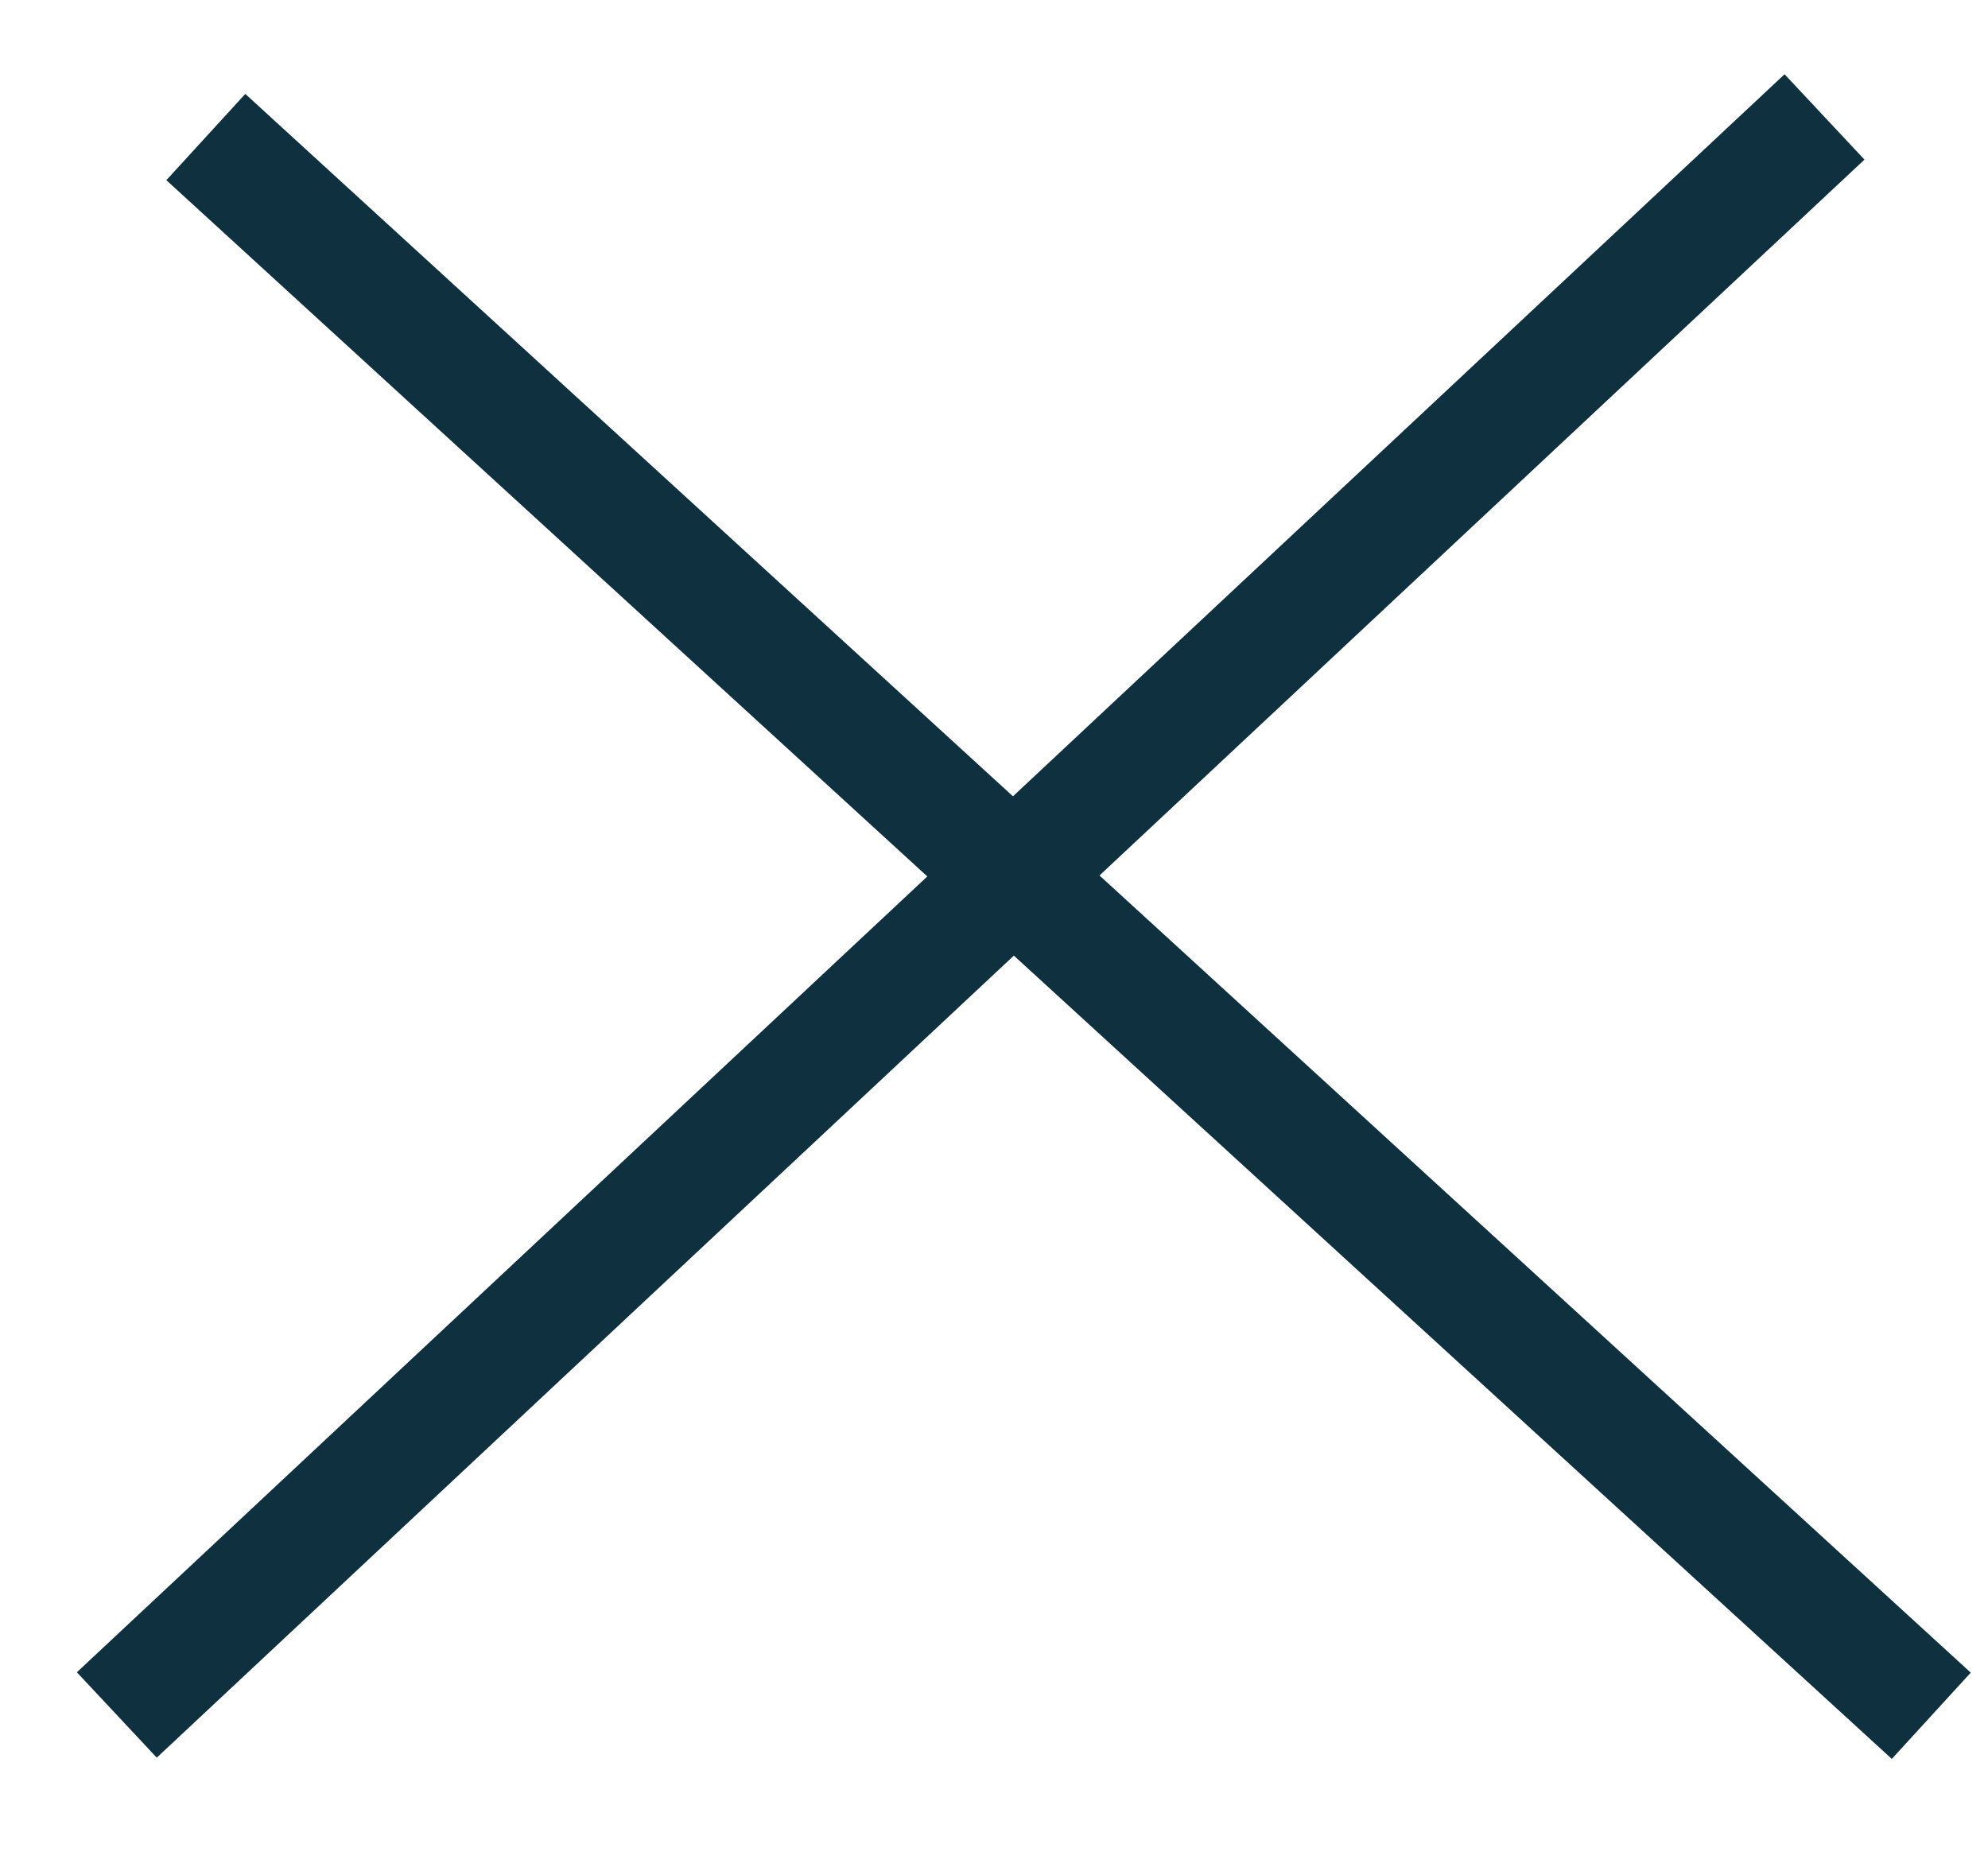
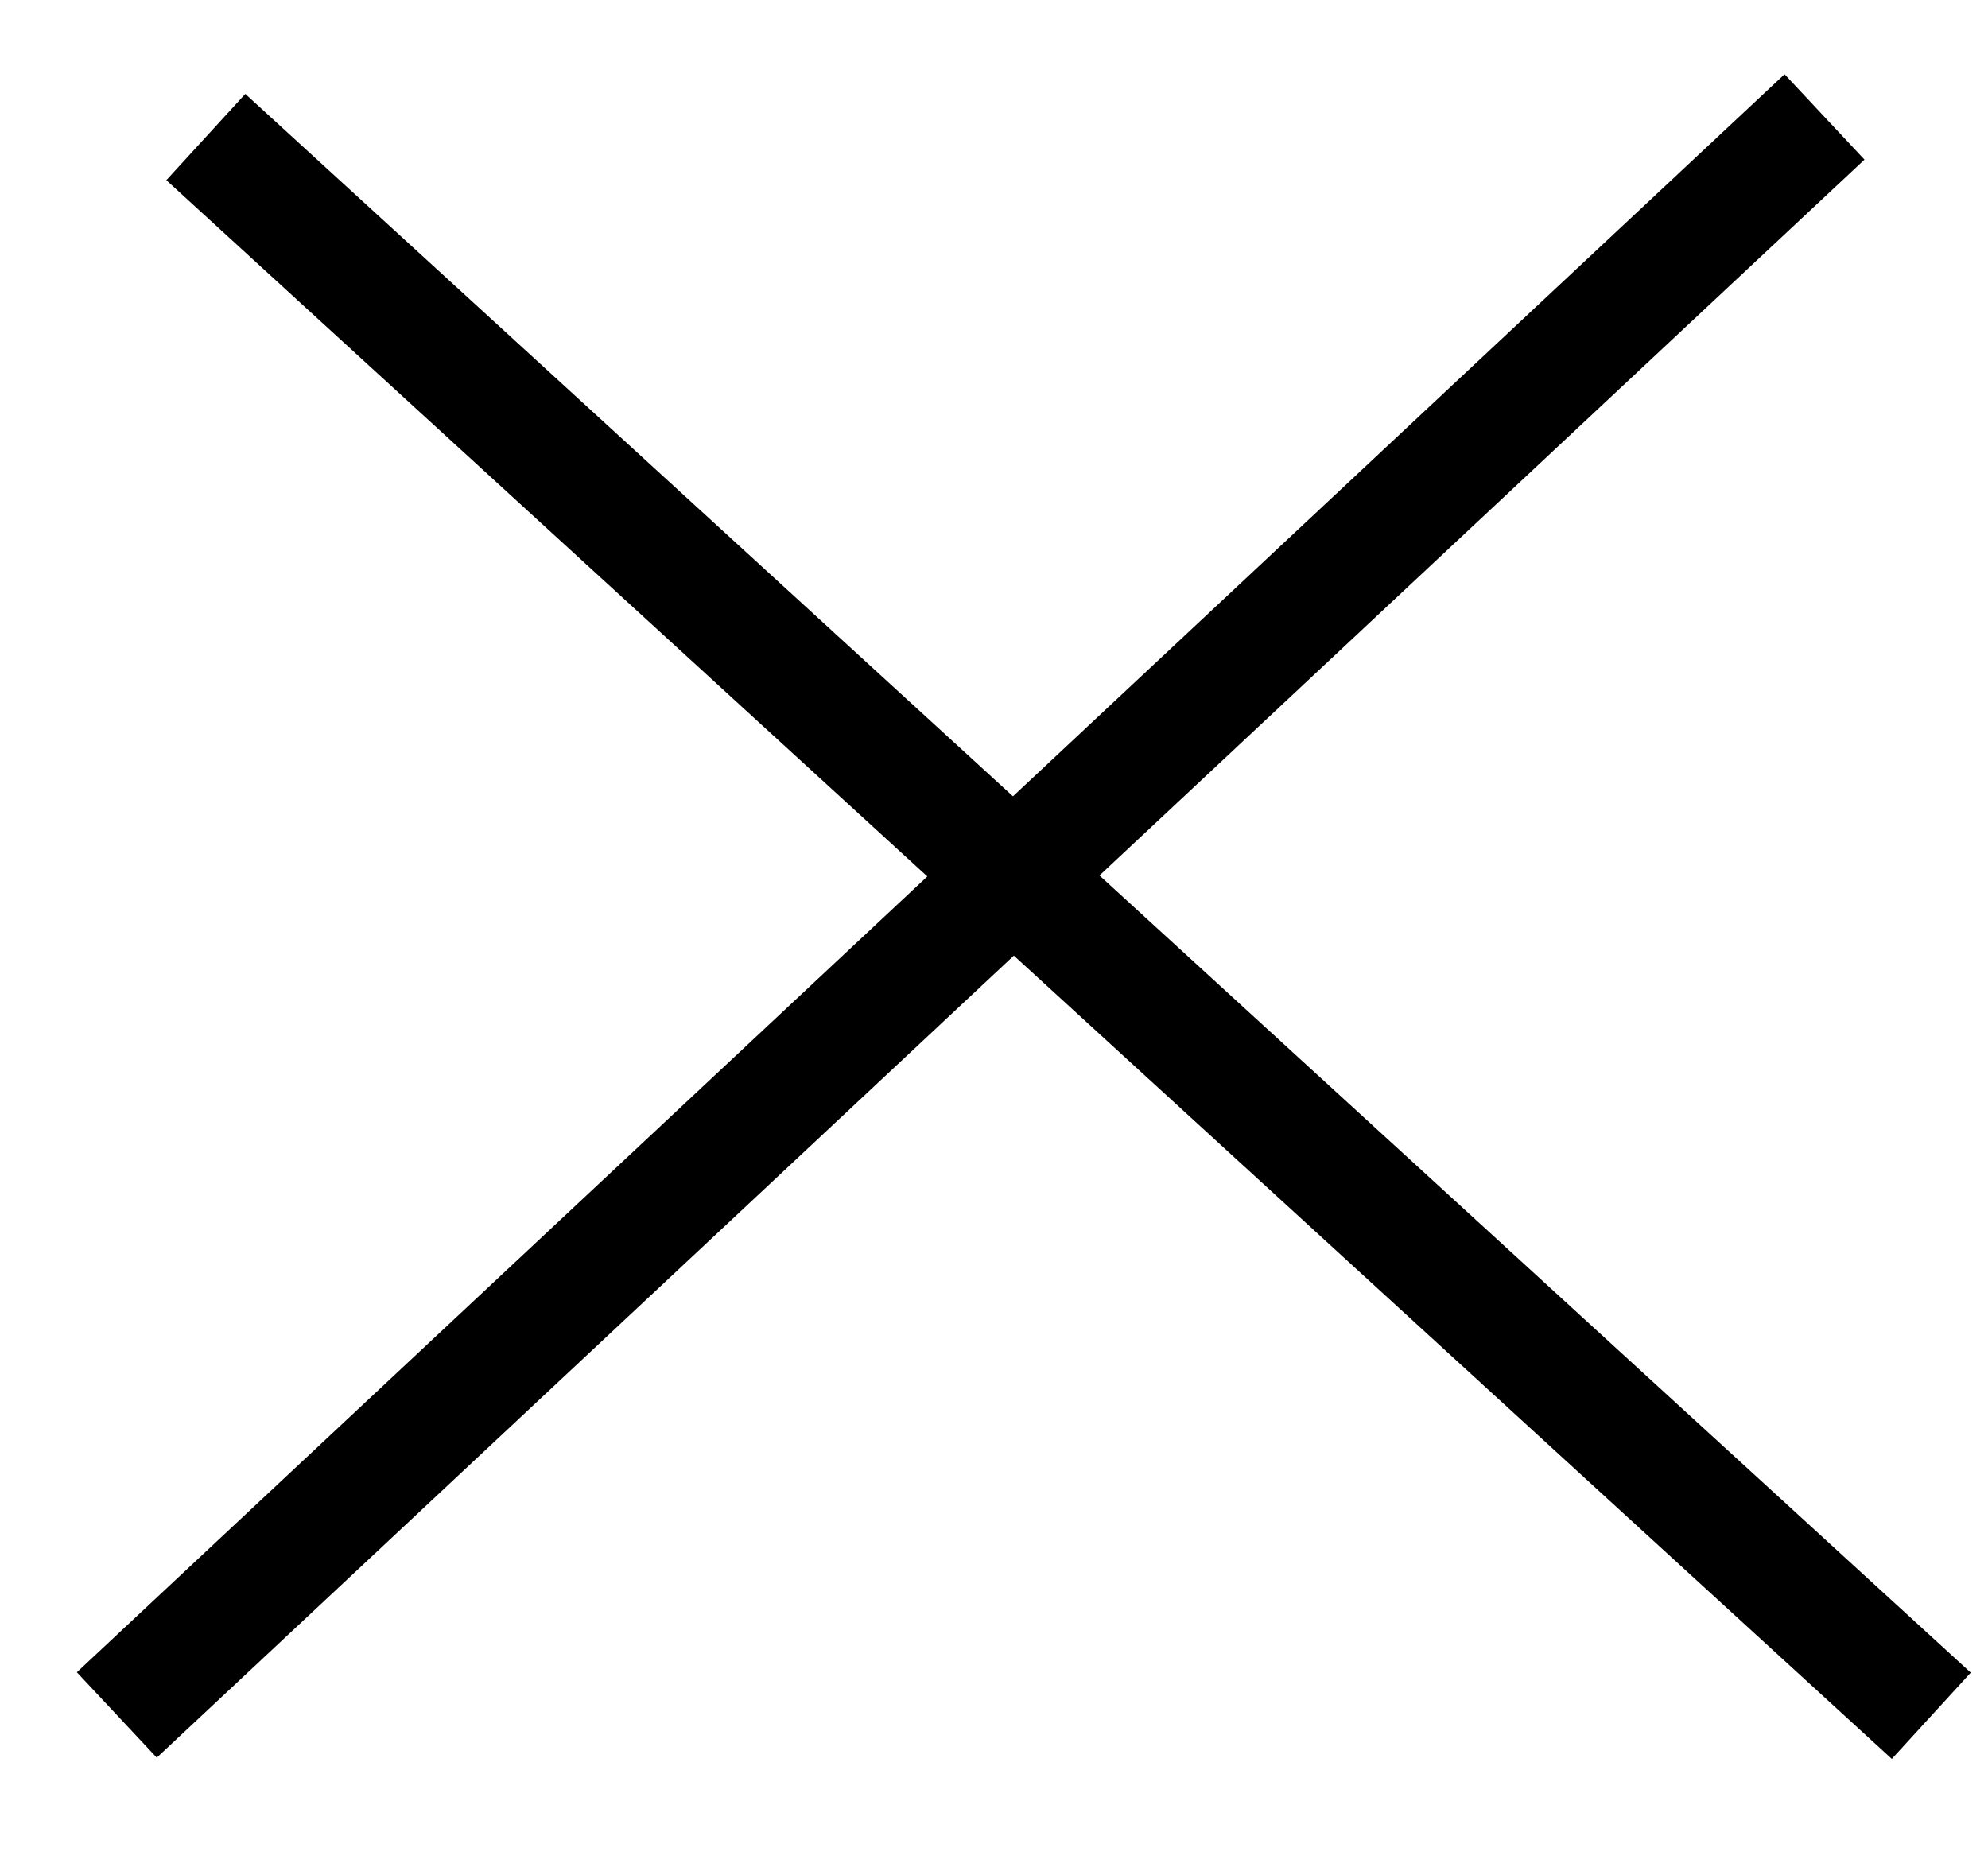
- <svg xmlns="http://www.w3.org/2000/svg" width="17" height="16" viewBox="0 0 17 16" fill="none">
-   <path d="M1.76 1.172C2.833 2.154 12.044 10.582 16.515 14.673" stroke="#0F303F" />
-   <path d="M15.602 1C14.54 1.994 5.424 10.525 0.999 14.666" stroke="#0F303F" />
+ <svg xmlns="http://www.w3.org/2000/svg" width="17" height="16" viewBox="0 0 17 16">
+   <path d="M1.76 1.172C2.833 2.154 12.044 10.582 16.515 14.673" stroke="currentColor" />
+   <path d="M15.602 1C14.54 1.994 5.424 10.525 0.999 14.666" stroke="currentColor" />
</svg>
